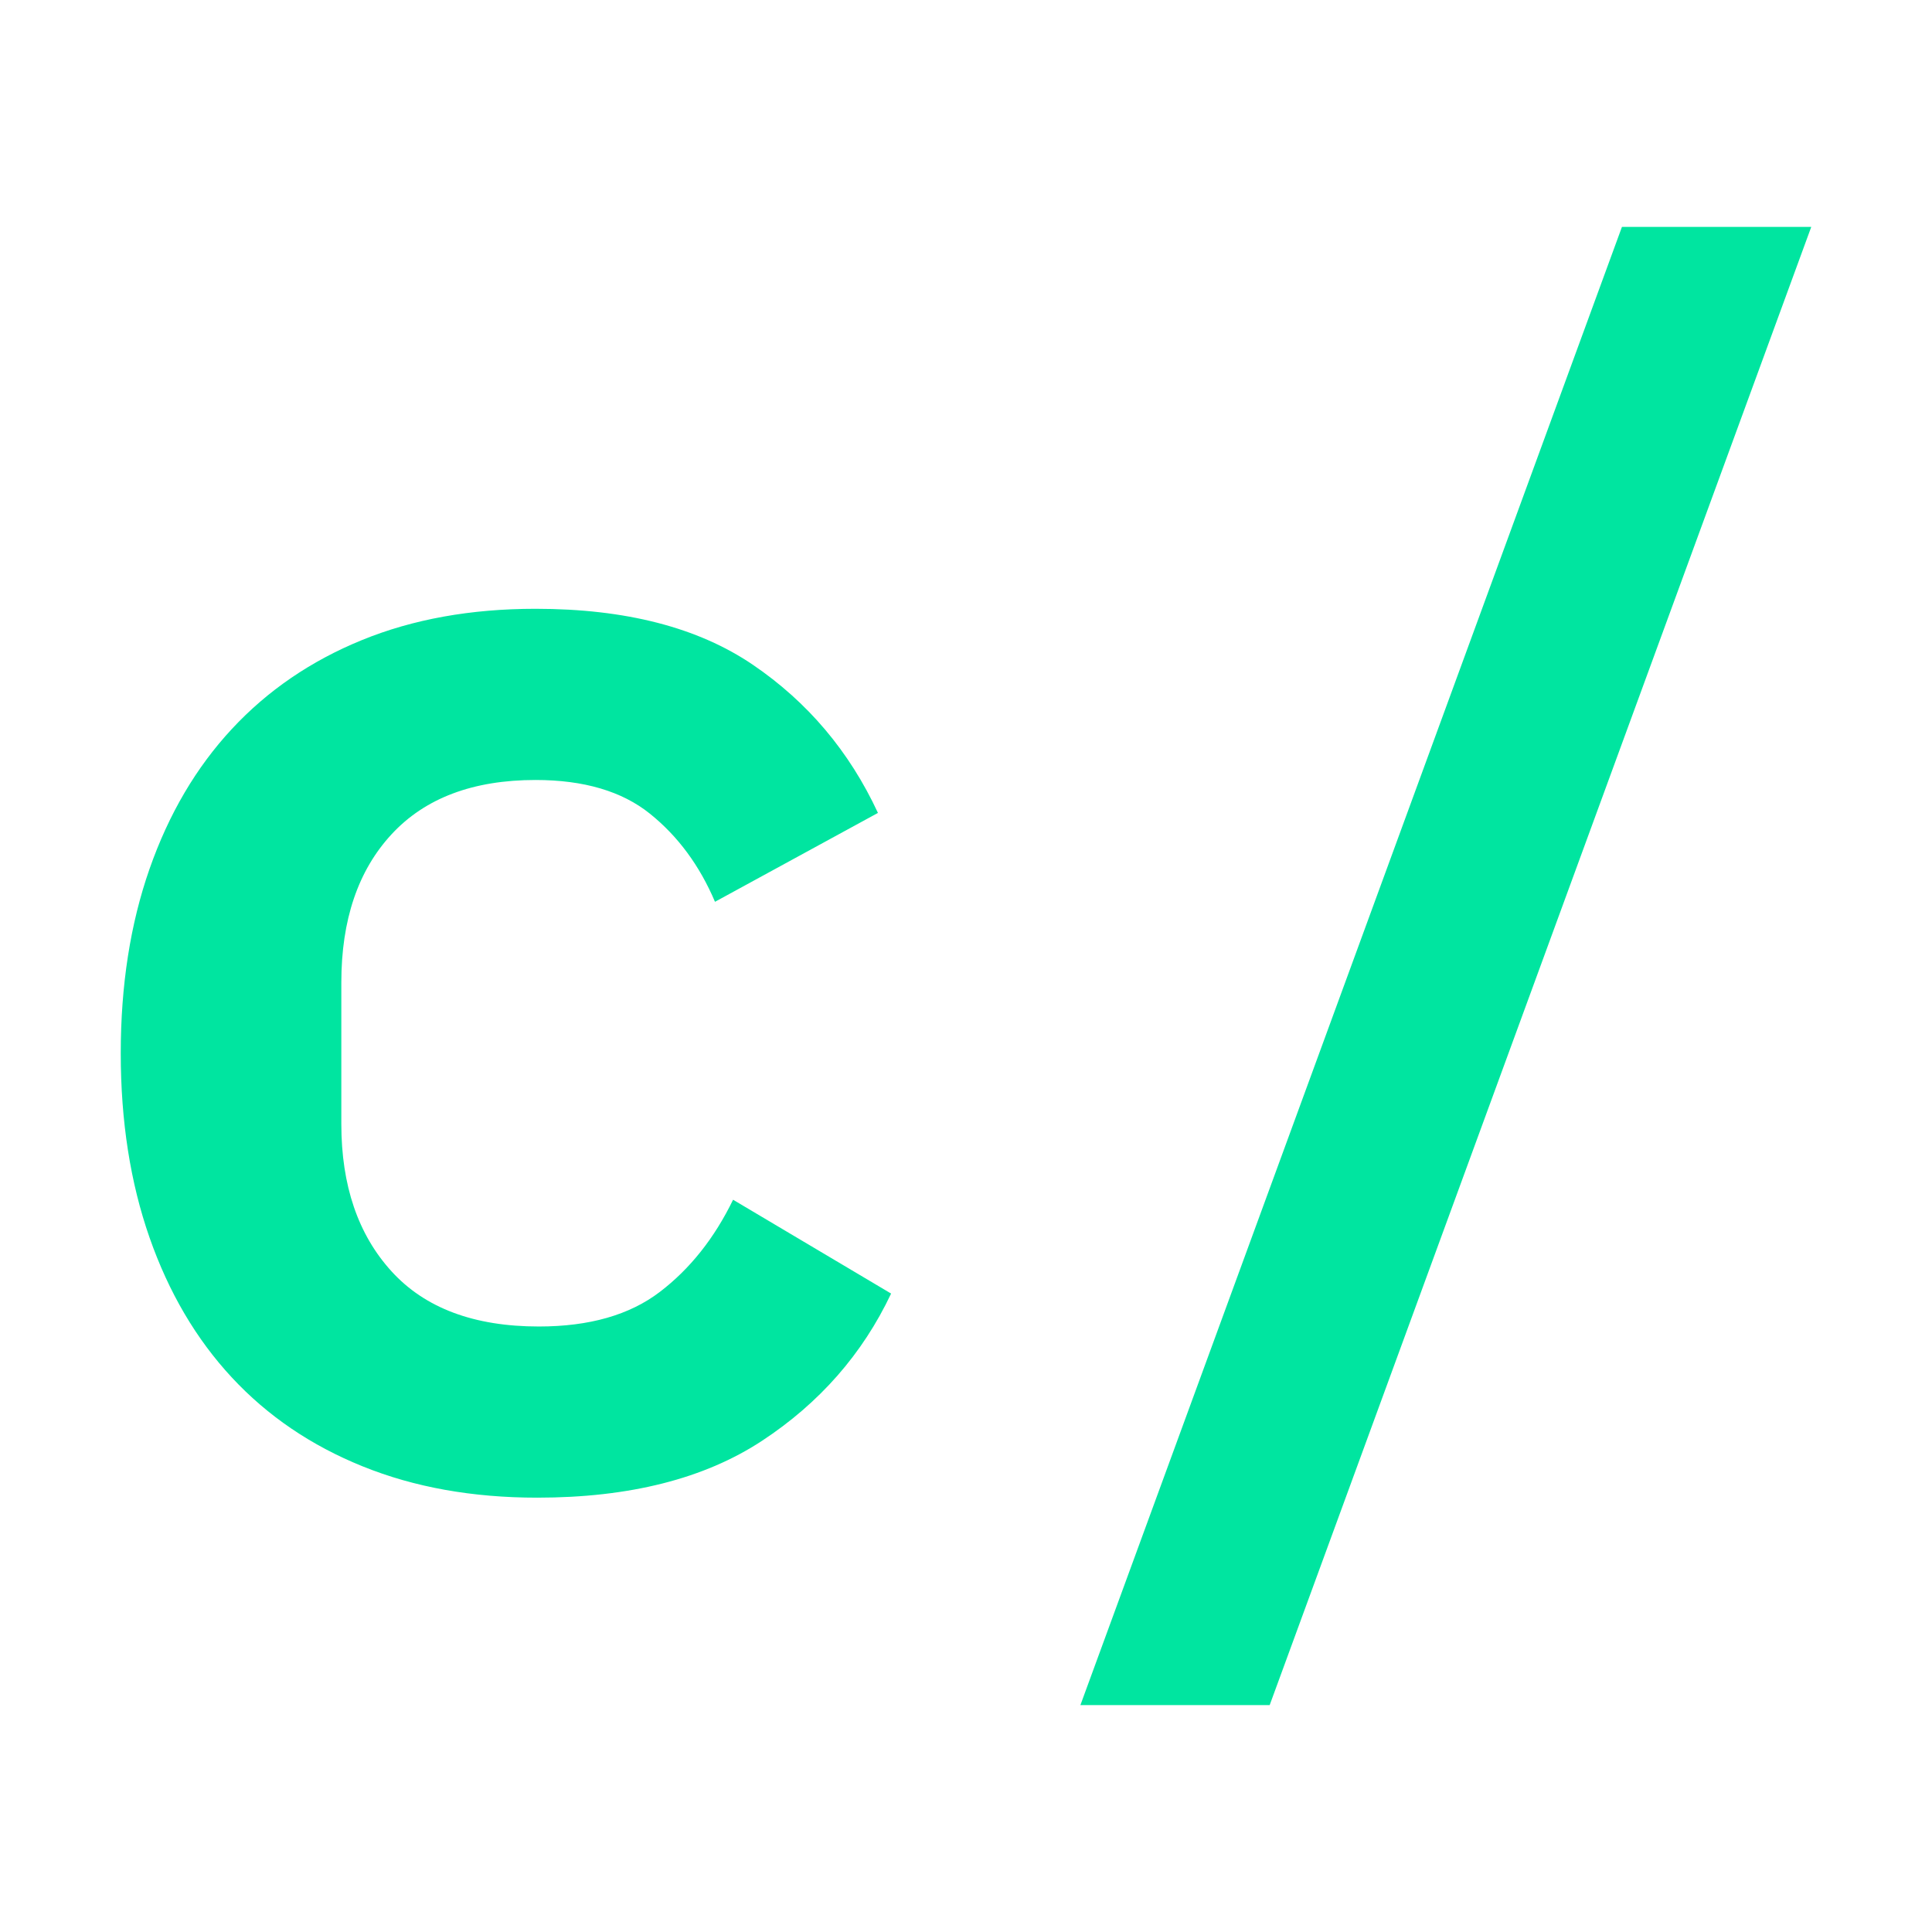
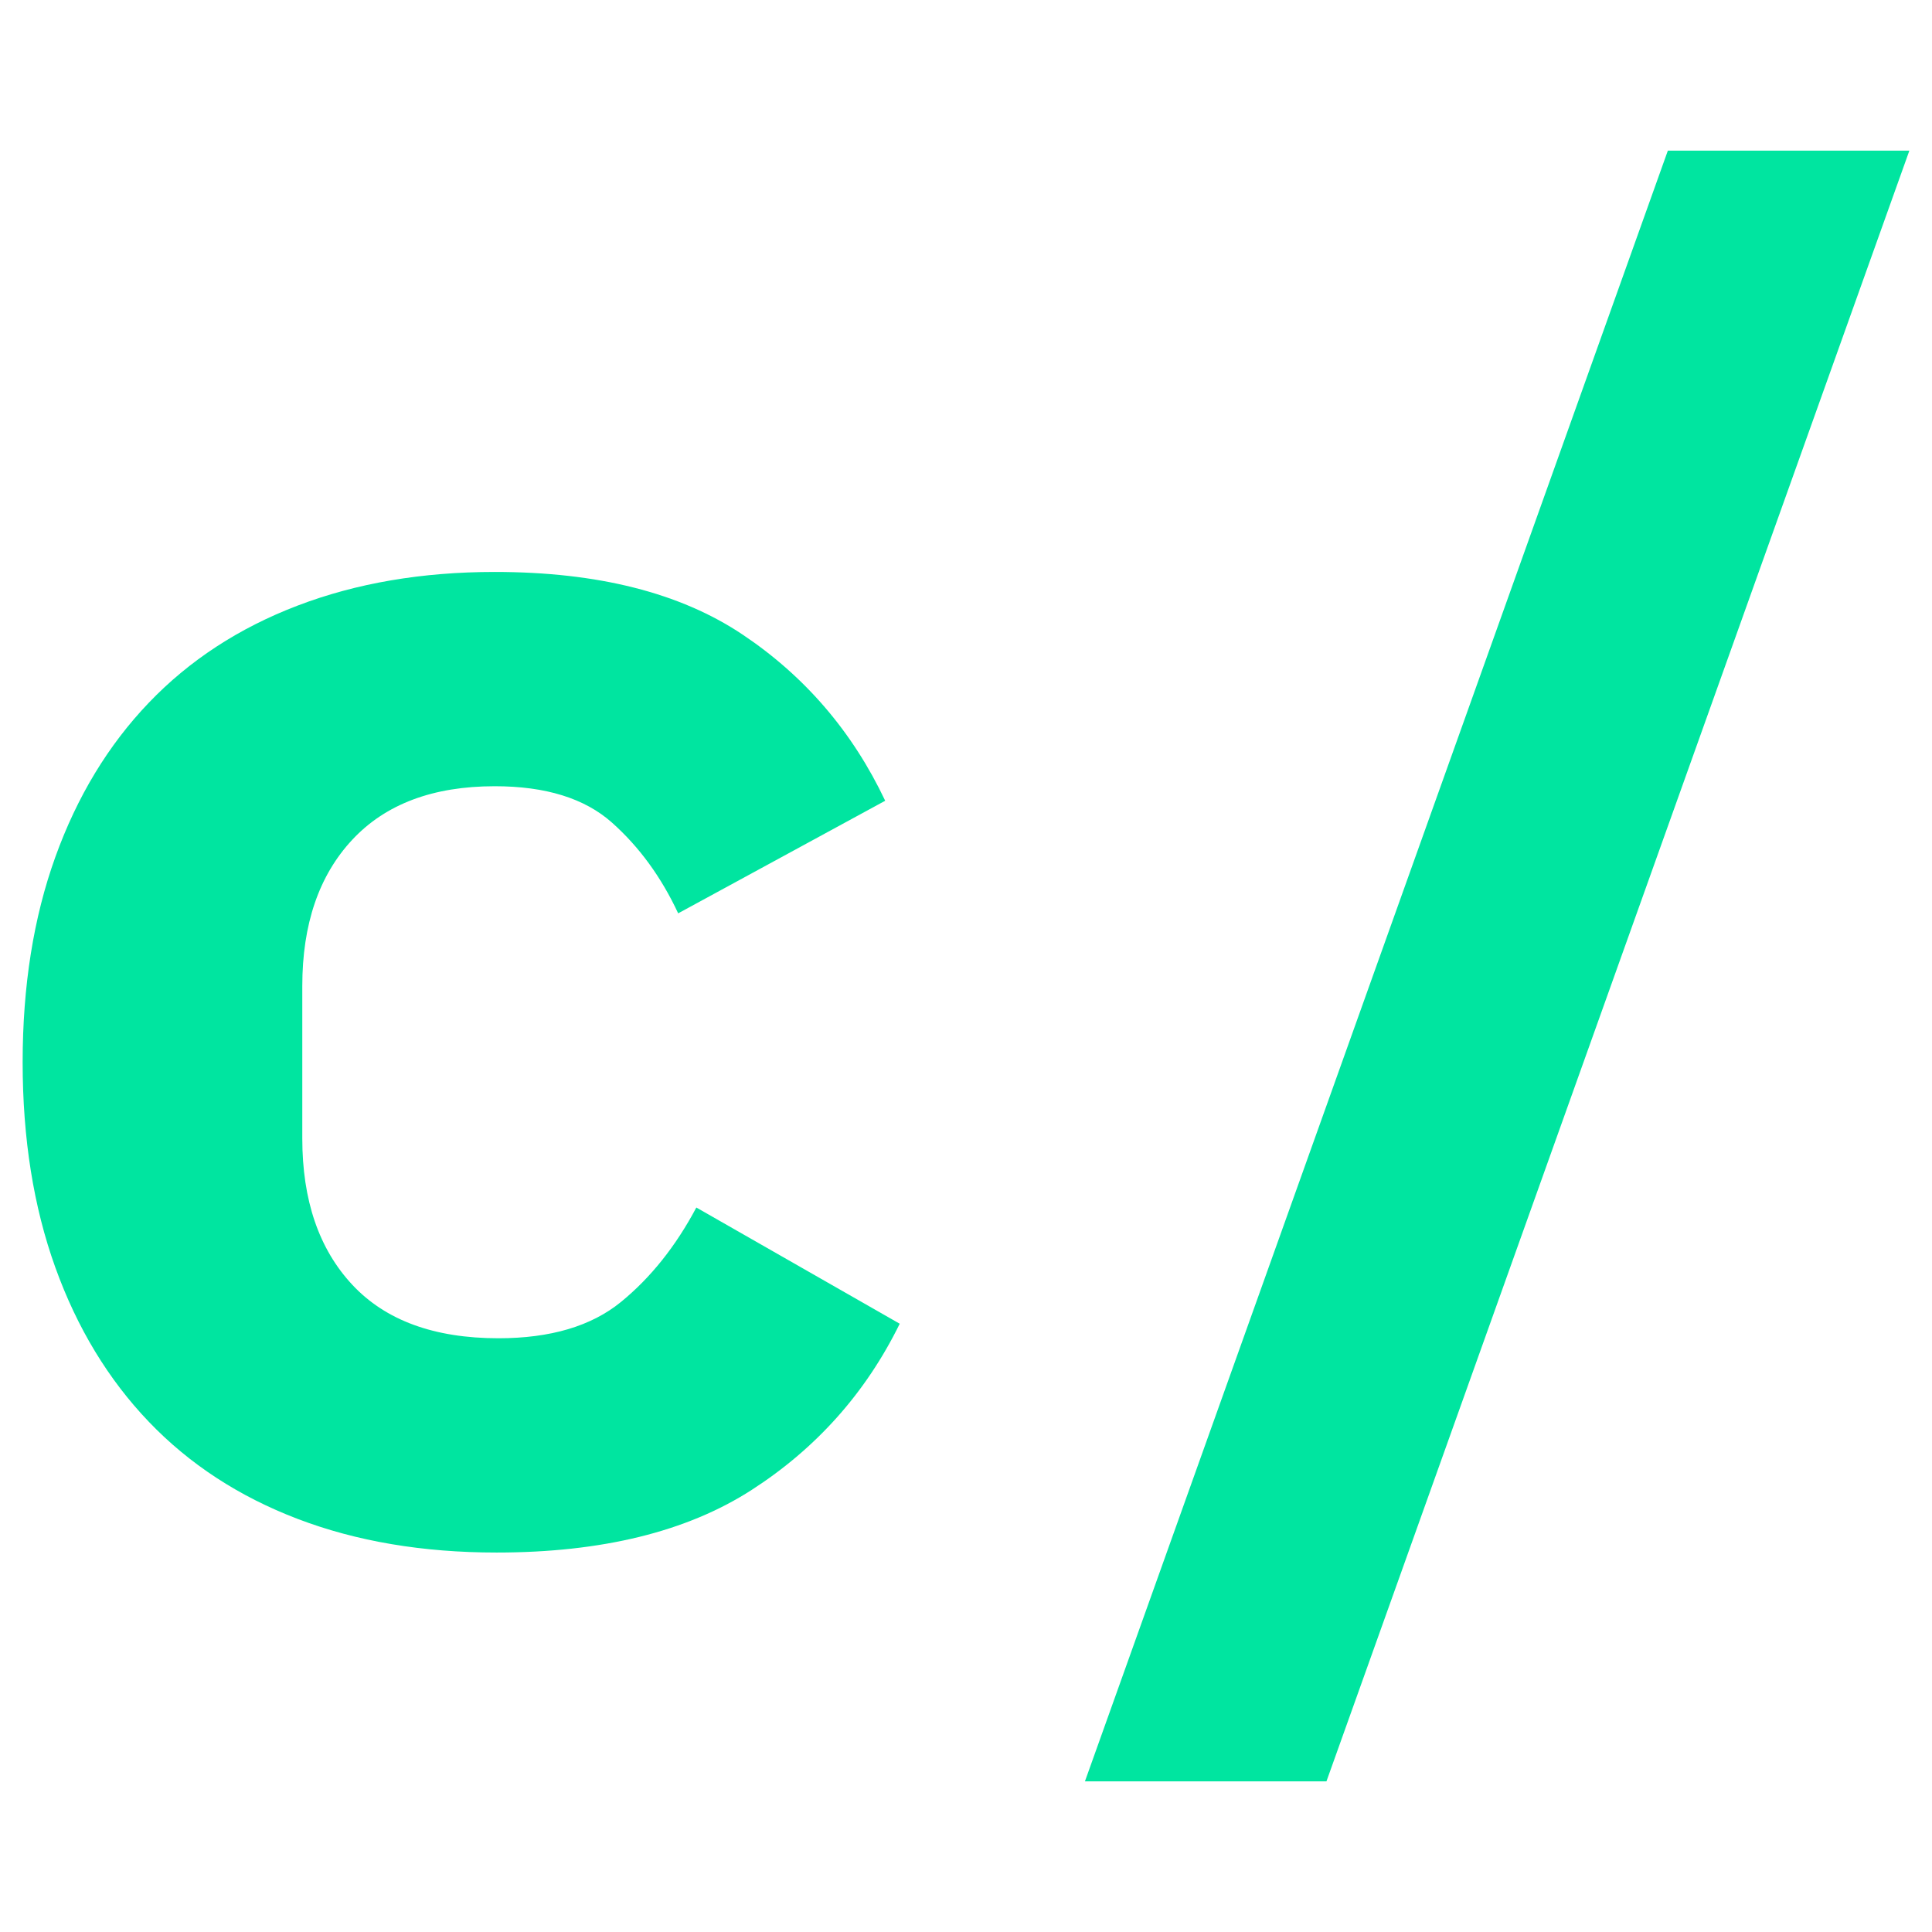
- <svg xmlns="http://www.w3.org/2000/svg" width="100%" height="100%" viewBox="0 0 64 64" version="1.1" xml:space="preserve" style="fill-rule:evenodd;clip-rule:evenodd;stroke-linejoin:round;stroke-miterlimit:2;">
-   <rect id="Artboard1" x="0" y="0" width="64" height="64" style="fill:none;" />
-   <g id="Artboard11">
-     <g>
-       <path d="M17.796,49.612c-2.145,0 -4.072,-0.345 -5.78,-1.036c-1.709,-0.69 -3.154,-1.672 -4.335,-2.944c-1.182,-1.272 -2.091,-2.817 -2.727,-4.635c-0.636,-1.818 -0.954,-3.853 -0.954,-6.107c0,-2.254 0.318,-4.29 0.954,-6.107c0.636,-1.818 1.545,-3.363 2.727,-4.635c1.181,-1.272 2.617,-2.254 4.307,-2.944c1.691,-0.691 3.608,-1.037 5.753,-1.037c2.981,0 5.38,0.618 7.198,1.854c1.817,1.236 3.199,2.872 4.144,4.908l-5.398,2.944c-0.509,-1.199 -1.227,-2.172 -2.154,-2.917c-0.927,-0.745 -2.191,-1.118 -3.79,-1.118c-2.072,0 -3.662,0.6 -4.771,1.8c-1.109,1.199 -1.663,2.835 -1.663,4.907l-0,4.69c-0,2.035 0.554,3.662 1.663,4.88c1.109,1.218 2.735,1.827 4.88,1.827c1.672,-0 3.008,-0.382 4.008,-1.146c1,-0.763 1.808,-1.781 2.426,-3.053l5.235,3.108c-0.945,1.999 -2.372,3.626 -4.28,4.88c-1.909,1.254 -4.39,1.881 -7.443,1.881Z" style="fill:#00e5a0;fill-rule:nonzero;" />
-       <path d="M35.79,56.483l17.939,-48.966l6.271,0l-17.94,48.966l-6.27,-0Z" style="fill:#00e5a0;fill-rule:nonzero;" />
-     </g>
+ <svg xmlns="http://www.w3.org/2000/svg" width="100%" height="100%" viewBox="0 0 256 256" version="1.1" xml:space="preserve" style="fill-rule:evenodd;clip-rule:evenodd;stroke-linejoin:round;stroke-miterlimit:2;">
+   <g>
+     <path d="M65.801,205.719c-9.785,-0 -18.568,-1.484 -26.348,-4.451c-7.78,-2.968 -14.356,-7.259 -19.73,-12.873c-5.374,-5.615 -9.505,-12.432 -12.392,-20.453c-2.887,-8.02 -4.331,-17.083 -4.331,-27.189c0,-10.106 1.444,-19.169 4.331,-27.19c2.887,-8.02 7.018,-14.838 12.392,-20.452c5.374,-5.615 11.95,-9.906 19.73,-12.873c7.78,-2.968 16.483,-4.452 26.107,-4.452c13.635,0 24.583,2.767 32.844,8.302c8.261,5.534 14.558,12.873 18.889,22.016l-27.431,14.918c-2.245,-4.812 -5.173,-8.822 -8.782,-12.031c-3.609,-3.208 -8.783,-4.812 -15.52,-4.812c-8.181,0 -14.477,2.366 -18.888,7.098c-4.411,4.732 -6.617,11.189 -6.617,19.37l-0,20.212c-0,8.18 2.206,14.637 6.617,19.369c4.411,4.732 10.868,7.098 19.369,7.098c6.898,0 12.312,-1.604 16.242,-4.812c3.93,-3.208 7.259,-7.379 9.986,-12.512l26.949,15.399c-4.492,9.144 -11.029,16.483 -19.611,22.017c-8.582,5.534 -19.851,8.301 -33.806,8.301Z" style="fill:#00e5a0;fill-rule:nonzero;" />
+     <path d="M143.76,236.037l77.238,-216.074l32.002,0l-77.238,216.074l-32.002,-0Z" style="fill:#00e5a0;fill-rule:nonzero;" />
  </g>
</svg>
